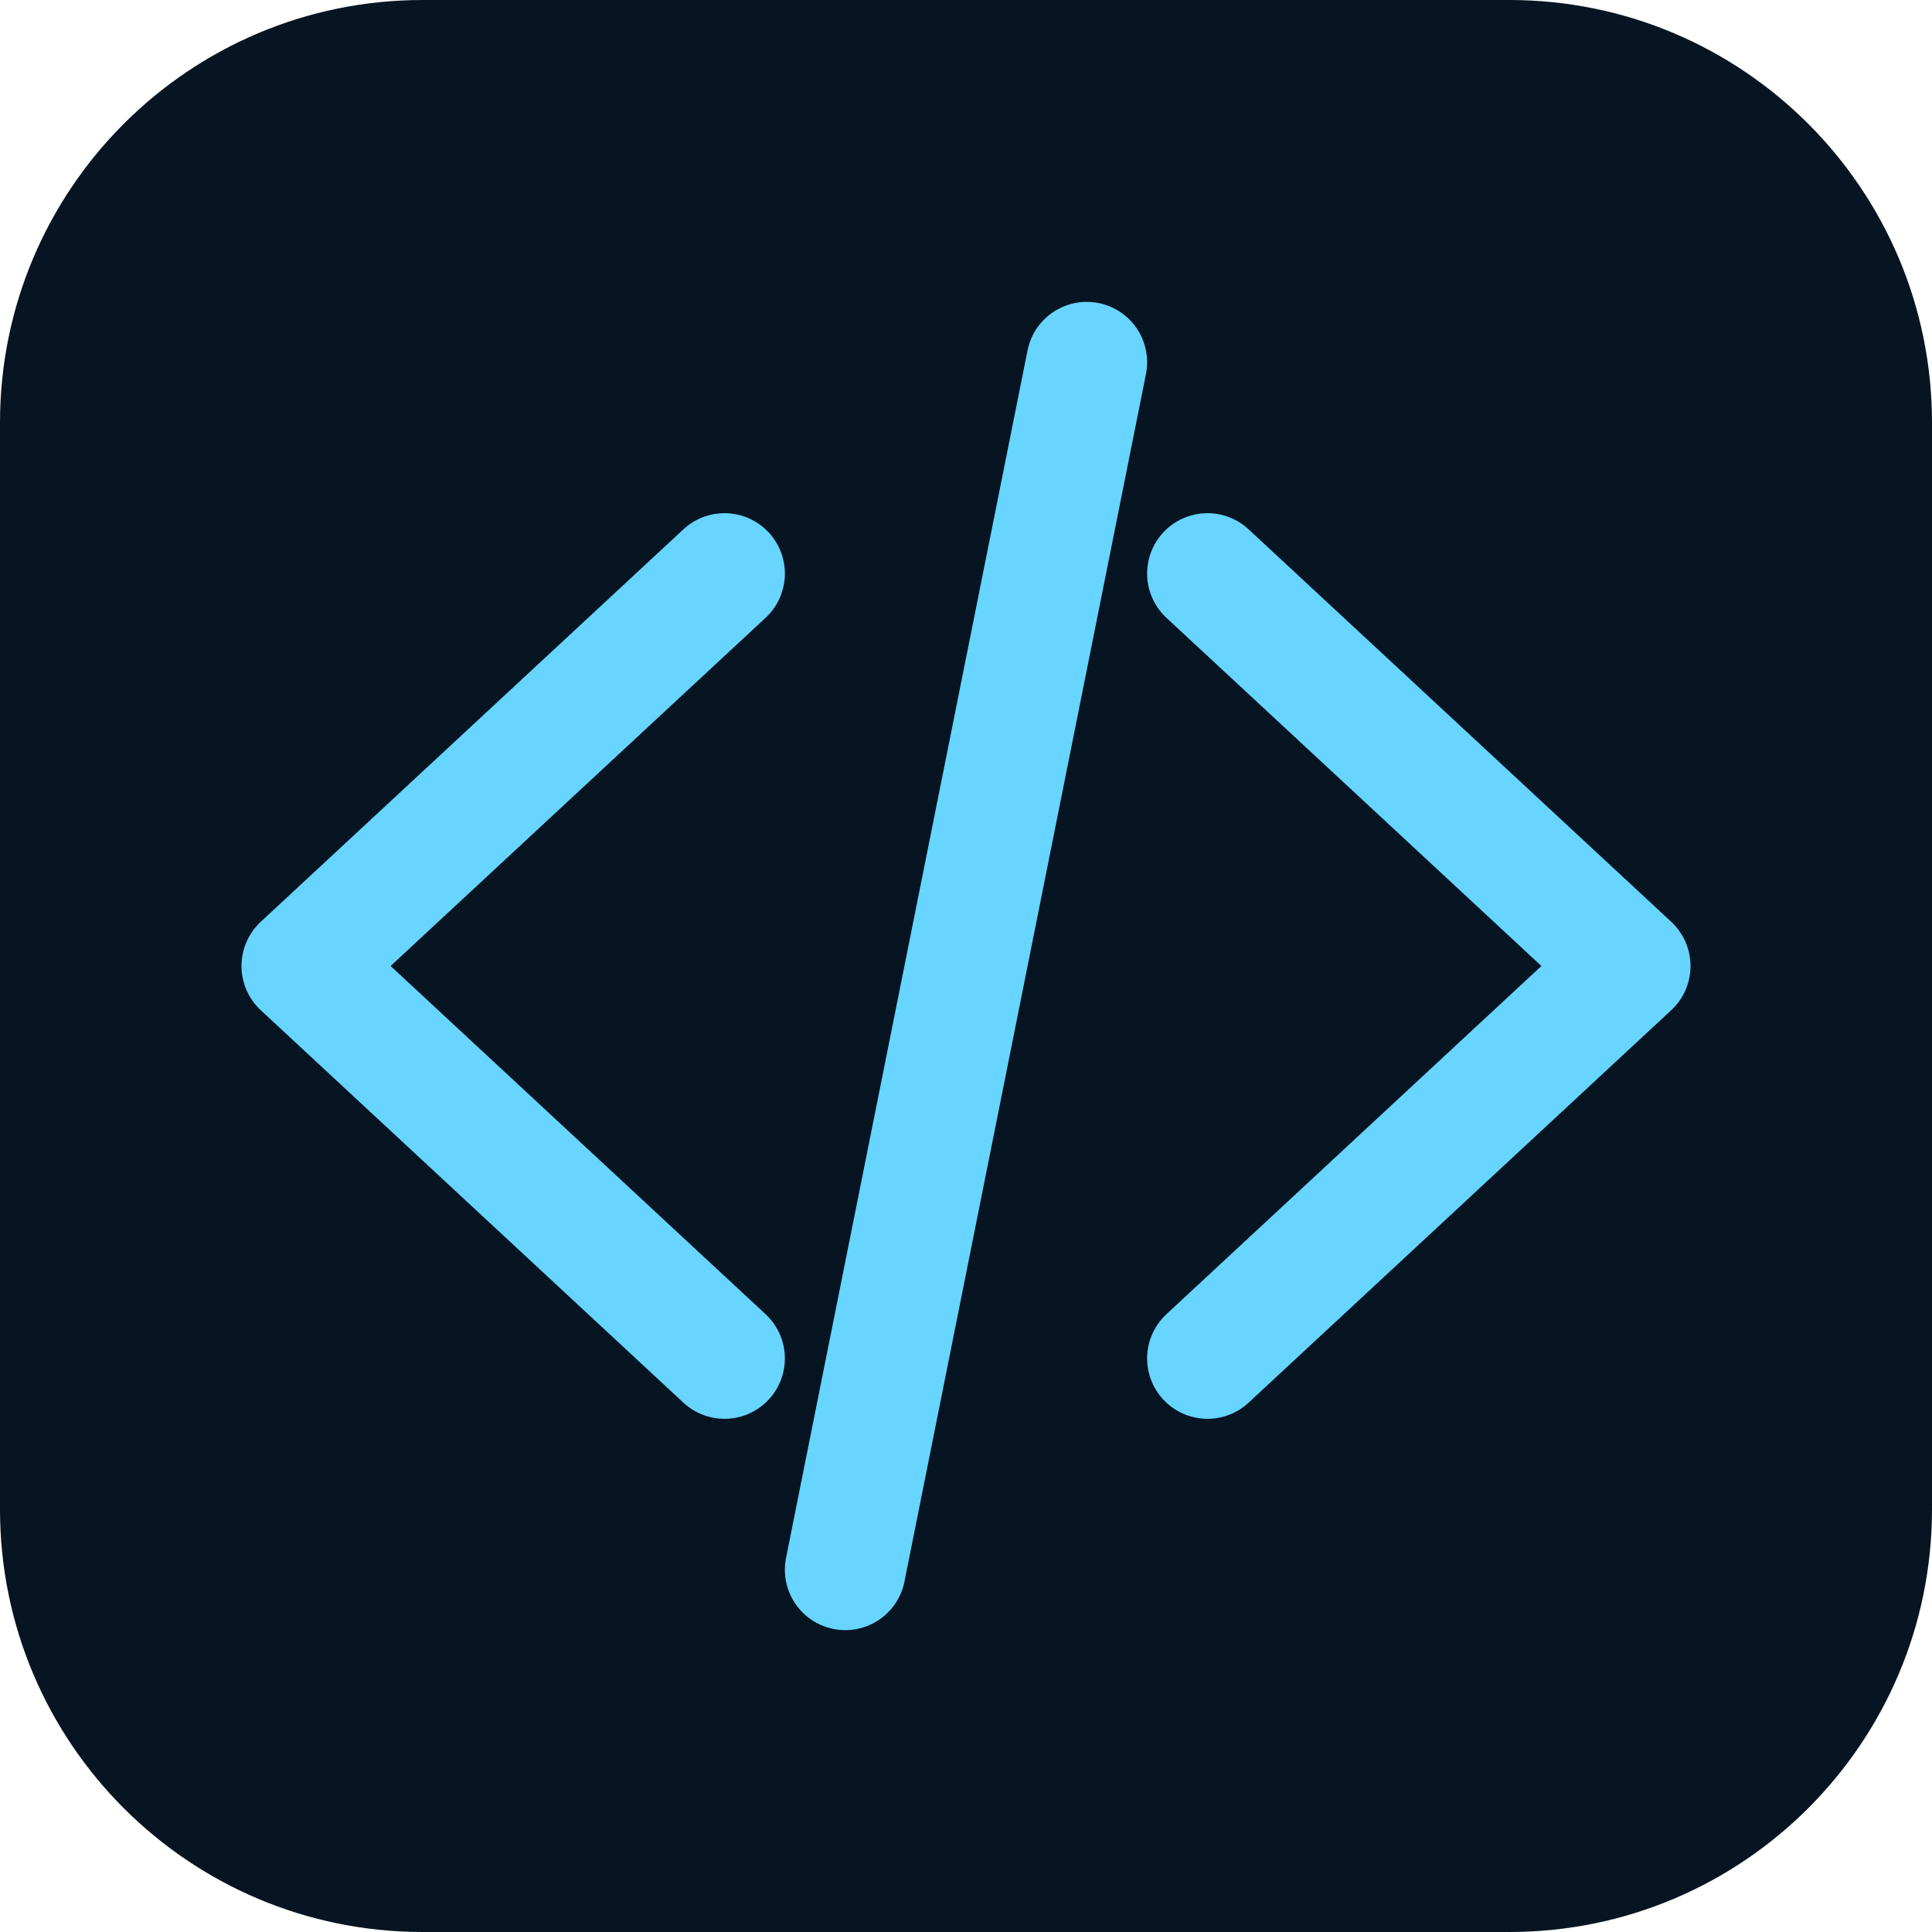
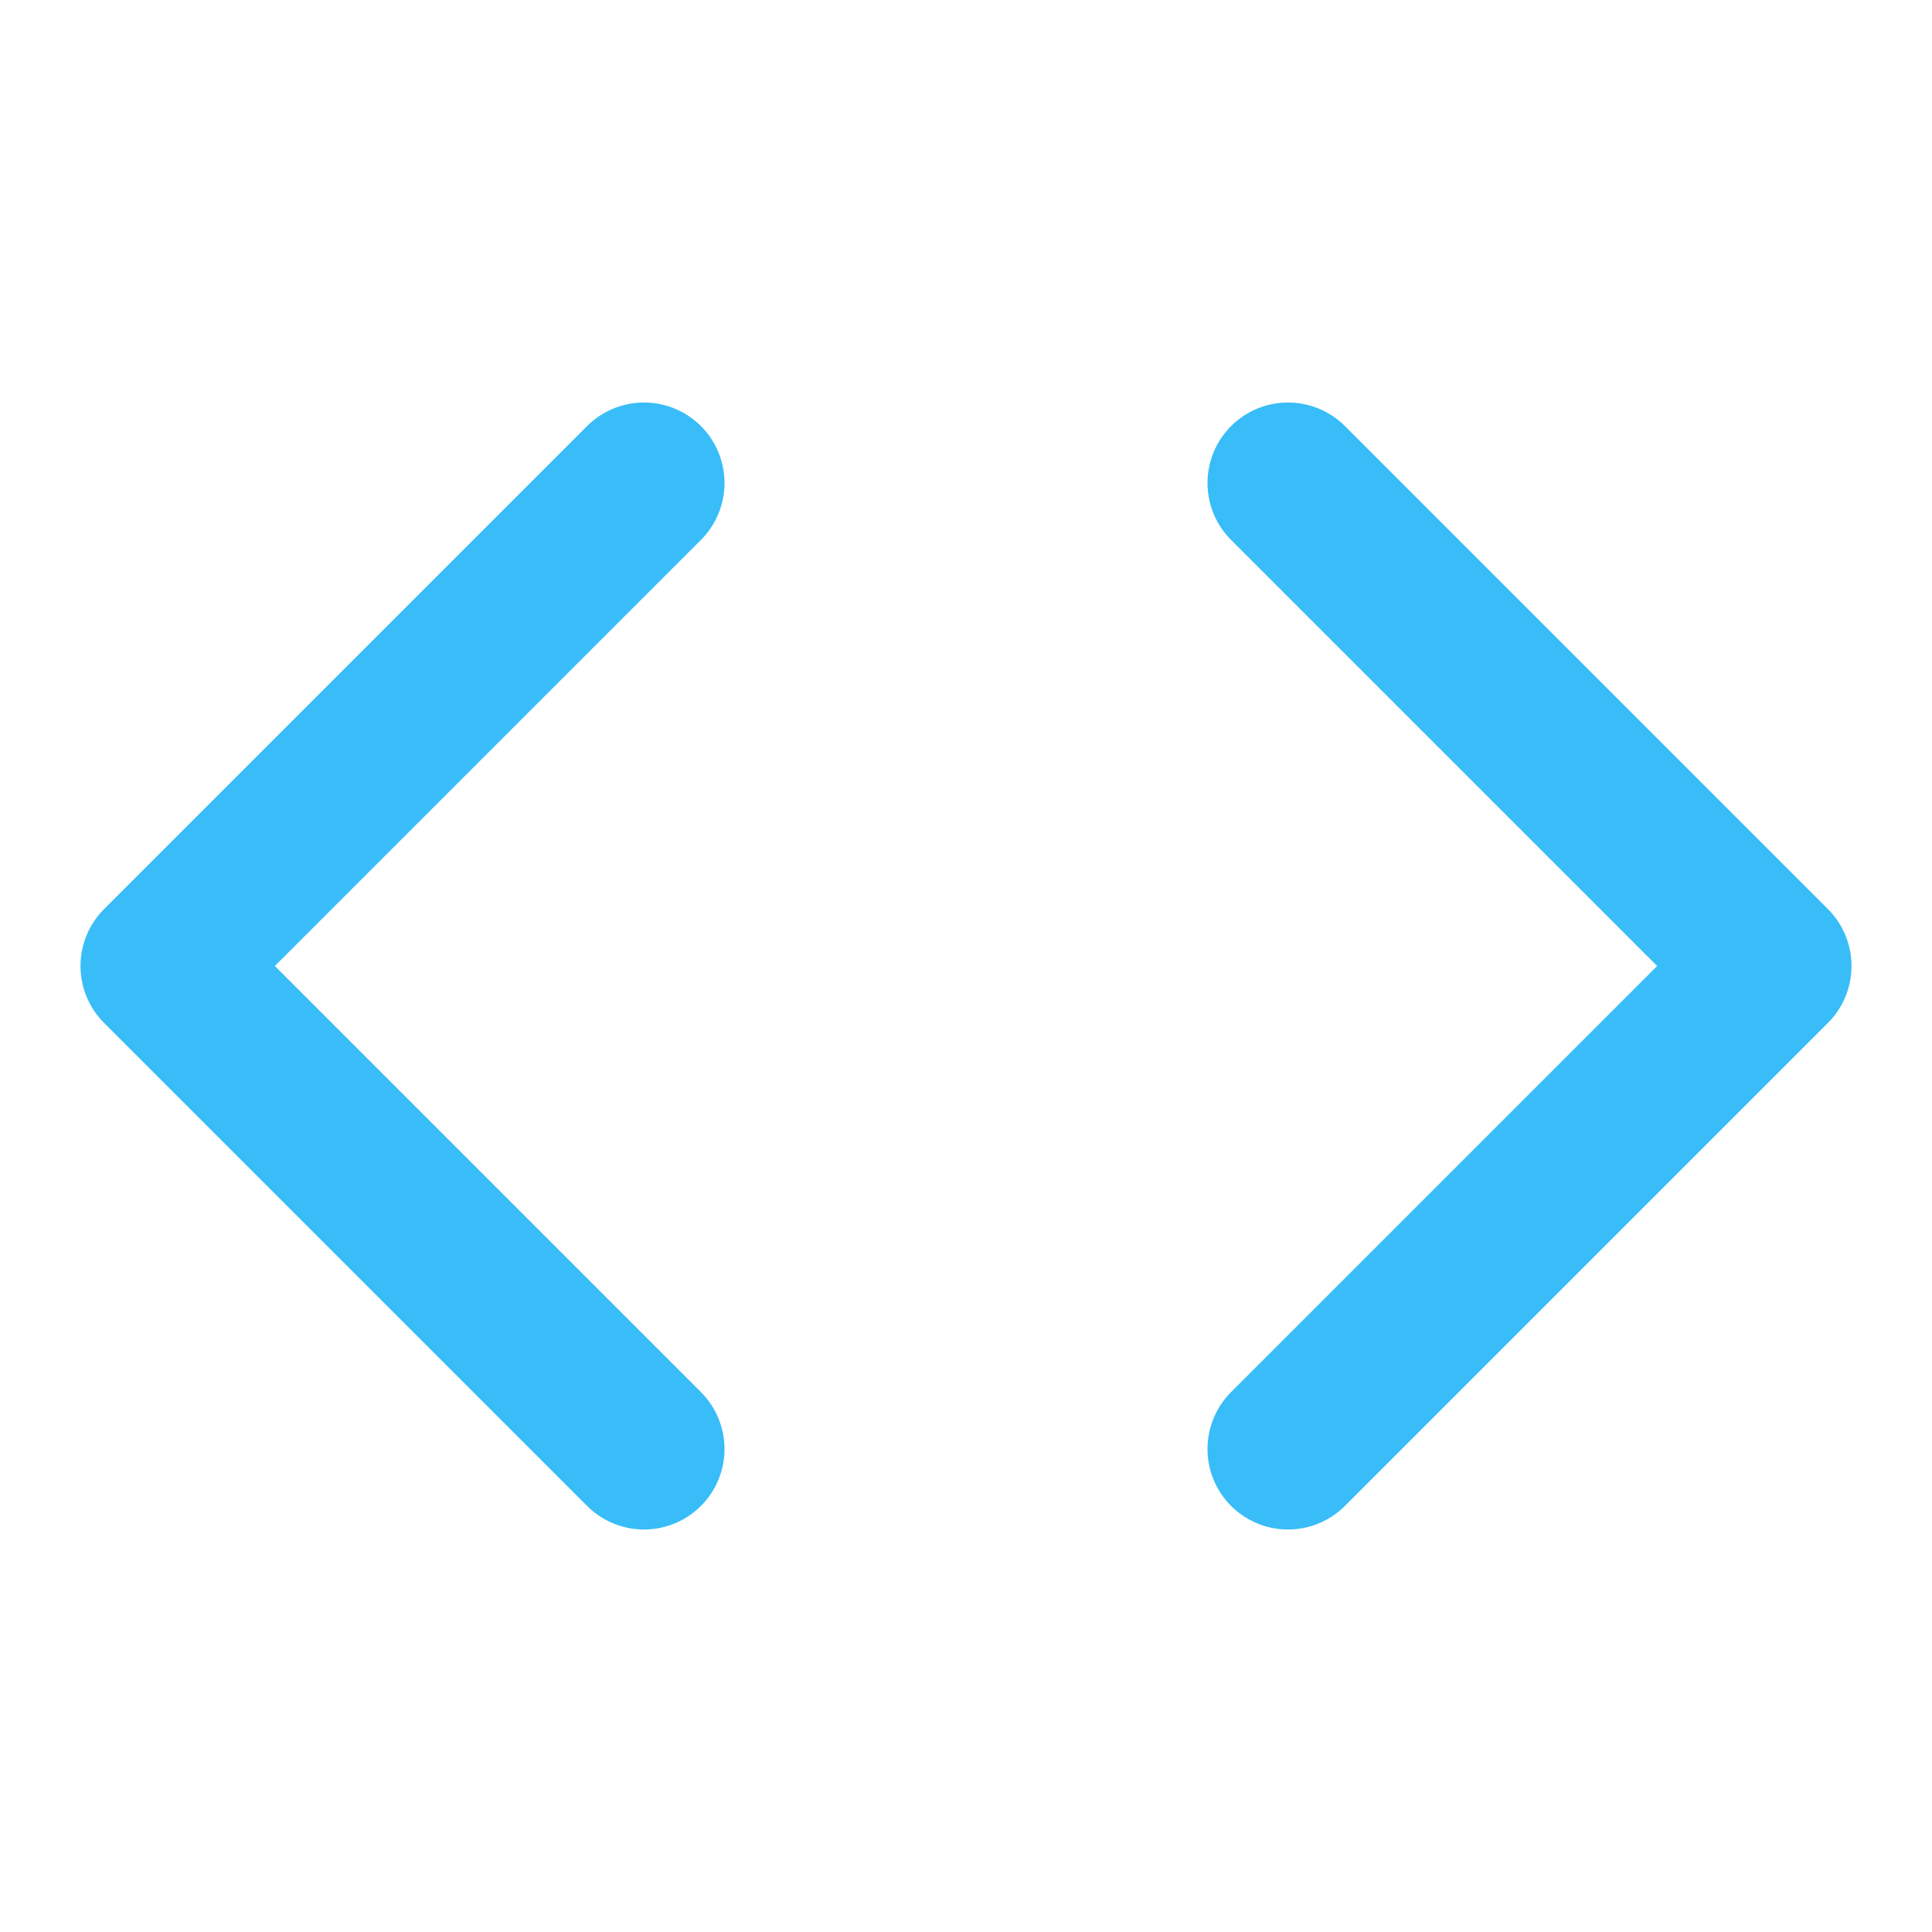
- <svg xmlns="http://www.w3.org/2000/svg" viewBox="0 0 64 64">
-   <rect width="64" height="64" rx="14" fill="#071522" />
-   <path d="M24 19 10 32l14 13M40 19l14 13-14 13M36 12 28 52" fill="none" stroke="#67d5ff" stroke-width="4" stroke-linecap="round" stroke-linejoin="round" />
+ <svg xmlns="http://www.w3.org/2000/svg" viewBox="0 0 24 24" fill="none" stroke="#38bdf8" stroke-width="2" stroke-linecap="round" stroke-linejoin="round">
+   <polyline points="16 18 22 12 16 6" />
+   <polyline points="8 6 2 12 8 18" />
</svg>
